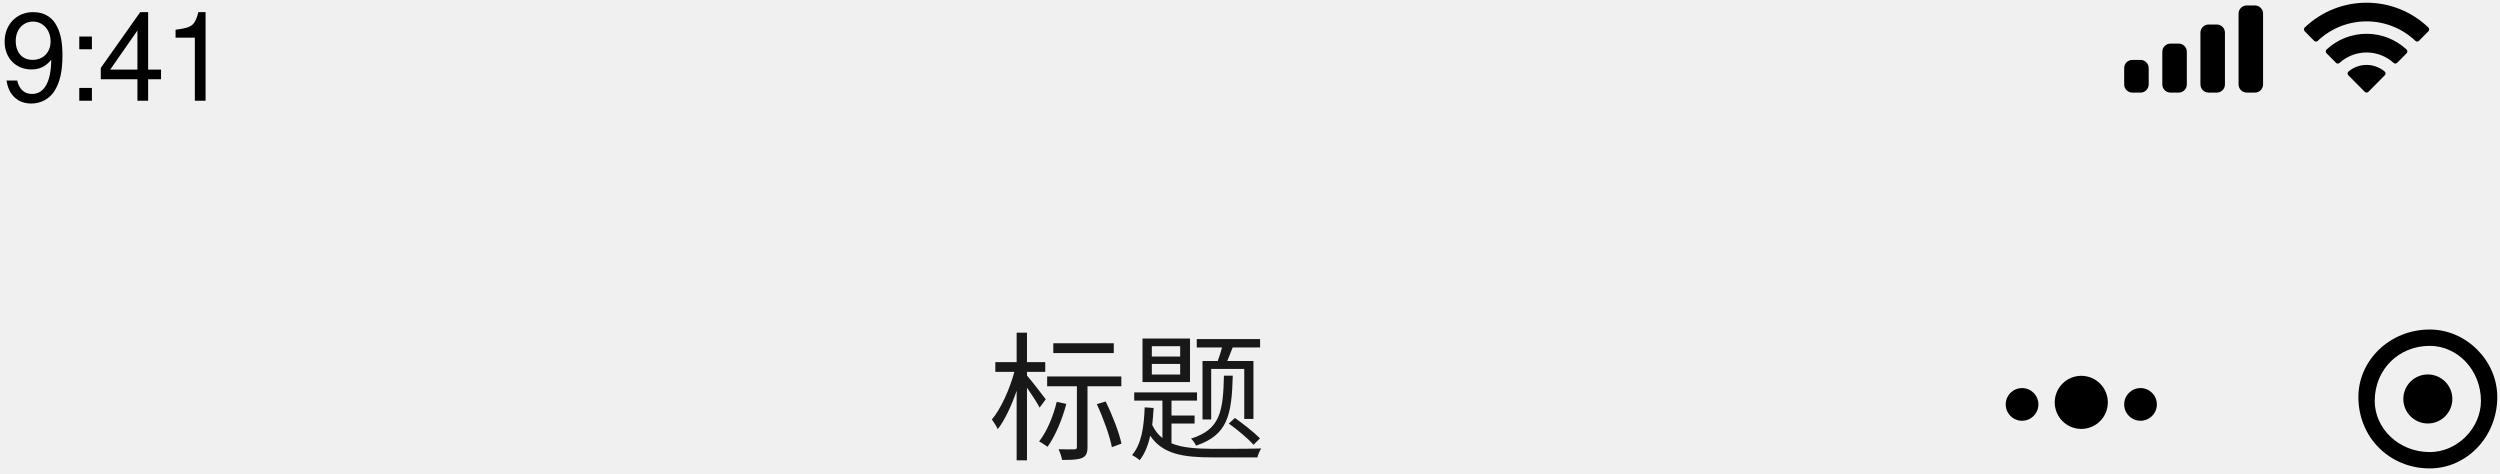
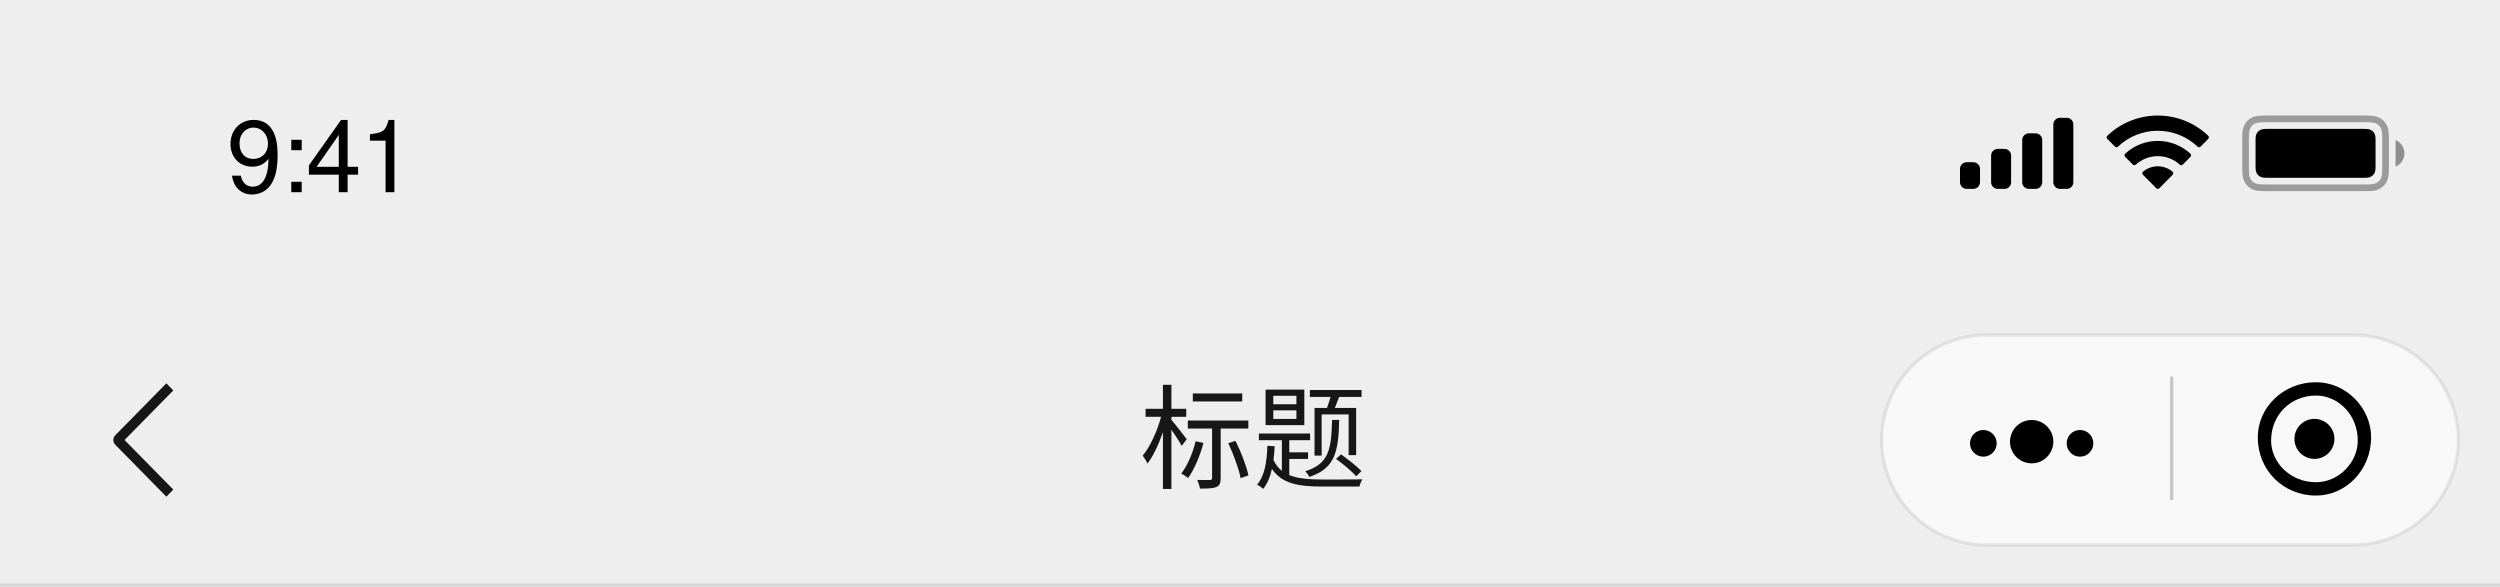
- <svg xmlns="http://www.w3.org/2000/svg" width="306px" height="58px" viewBox="0 0 306 58" version="1.1">
-   <defs />
-   <g id="Symbols" stroke="none" stroke-width="1" fill="none" fill-rule="evenodd">
-     <g id="Group" transform="translate(-50, -17)">
-       <g id="1.iOS/5.Overrides/1.Bars/Navigation-Bar/Background/Grey-&amp;-Blur" />
-       <g id="1.iOS/5.Overrides/1.Bars/Navigation-Bar/Default/Right/Miniprogram-Button" transform="translate(275, 44)" fill="#000000">
-         <g id="Wechatsystem-default-@3x-Copy-9" transform="translate(7, 6)">
-           <g id="Group-2" transform="translate(56.66667, 7.333333)">
-             <path d="M8.743,17 C3.806,17 -2.84217094e-13,13.194 -2.84217094e-13,8.257 C-2.84217094e-13,3.806 3.806,0 8.743,0 C13.194,0 17,3.806 17,8.257 C17,13.194 13.194,17 8.743,17 Z M8.741,15 C12.09,15 15,12.09 15,8.741 C15,4.91 12.09,2 8.741,2 C4.91,2 2,4.91 2,8.741 C2,12.09 4.91,15 8.741,15 Z M11.5,8.5 C11.5,10.157 10.157,11.5 8.5,11.5 C6.843,11.5 5.5,10.157 5.5,8.5 C5.5,6.843 6.843,5.5 8.5,5.5 C10.157,5.5 11.5,6.843 11.5,8.5 Z" id="Combined-Shape" />
+ <svg xmlns="http://www.w3.org/2000/svg" width="750px" height="176px" viewBox="0 0 750 176" version="1.1">
+   <g id="页面-1" stroke="none" stroke-width="1" fill="none" fill-rule="evenodd">
+     <g id="1.iOS/1.Bars/2.Navigation-Bar/*X---Default">
+       <g id="1.iOS/5.Overrides/1.Bars/Navigation-Bar/Background/Grey-&amp;-Blur" fill="#EDEDED" fill-opacity="0.9" fill-rule="evenodd">
+         <rect id="Background" x="0" y="0" width="750" height="176" />
+       </g>
+       <g id="1.iOS/2.Table/Line/Closure" transform="translate(0, 174)" fill="#000000" fill-opacity="0.1" fill-rule="evenodd">
+         <rect id="Rectangle-17" x="0" y="1" width="750" height="1" />
+       </g>
+       <g id="1.iOS/5.Overrides/1.Bars/Navigation-Bar/Default/Right/Miniprogram-Button" transform="translate(550, 88)" fill-rule="evenodd" stroke-width="1">
+         <g id="Wechatsystem-default-@3x-Copy-9" transform="translate(14, 12)">
+           <rect id="Rectangle-2" stroke-opacity="0.201" stroke="#979797" fill-opacity="0.597" fill="#FFFFFF" x="0.5" y="0.5" width="173" height="63" rx="31.5" />
+           <g id="Group-2" transform="translate(113.3333, 14.66667)" fill="#000000">
+             <path d="M17.486,0 C26.389,0 34,7.611 34,16.514 C34,26.389 26.389,34 17.486,34 C7.611,34 -5.68434189e-13,26.389 -5.68434189e-13,16.514 C-5.68434189e-13,7.611 7.611,0 17.486,0 Z M17.481,4 C9.82,4 4,9.82 4,17.481 C4,24.18 9.82,30 17.481,30 C24.18,30 30,24.18 30,17.481 C30,9.82 24.18,4 17.481,4 Z M17,11 C20.313,11 23,13.686 23,17 C23,20.313 20.313,23 17,23 C13.687,23 11,20.313 11,17 C11,13.686 13.687,11 17,11 Z" id="Combined-Shape" />
          </g>
-           <path d="M17.5,16.5 C17.5,17.604 16.604,18.5 15.5,18.5 C14.396,18.5 13.5,17.604 13.5,16.5 C13.5,15.395 14.396,14.5 15.5,14.5 C16.604,14.5 17.5,15.395 17.5,16.5 Z M32,16.5 C32,17.604 31.104,18.5 30,18.5 C28.896,18.5 28,17.604 28,16.5 C28,15.395 28.896,14.5 30,14.5 C31.104,14.5 32,15.395 32,16.5 Z M22.75,19.5 C20.955,19.5 19.5,18.045 19.5,16.25 C19.5,14.455 20.955,13 22.75,13 C24.545,13 26,14.455 26,16.25 C26,18.045 24.545,19.5 22.75,19.5 Z" id="Fill-43" />
+           <rect id="Rectangle-3" fill-opacity="0.199" fill="#000000" x="87" y="13" width="1" height="37" />
+           <path d="M45.5,26 C49.09,26 52,28.91 52,32.5 C52,36.09 49.09,39 45.5,39 C41.91,39 39,36.09 39,32.5 C39,28.91 41.91,26 45.5,26 Z M31,29 C33.209,29 35,30.79 35,33 C35,35.209 33.209,37 31,37 C28.791,37 27,35.209 27,33 C27,30.79 28.791,29 31,29 Z M60,29 C62.209,29 64,30.79 64,33 C64,35.209 62.209,37 60,37 C57.791,37 56,35.209 56,33 C56,30.79 57.791,29 60,29 Z" id="Fill-43" fill="#000000" />
        </g>
      </g>
-       <g id="1.iOS/5.Overrides/1.Bars/Navigation-Bar/Default/Title/Default" transform="translate(128, 44)" fill="#000000" font-family="PingFangSC-Regular, PingFang SC" font-size="17" font-weight="normal" opacity="0.9">
+       <g id="1.iOS/5.Overrides/1.Bars/Navigation-Bar/Default/Title/Default" transform="translate(256, 88)" fill="#000000" font-family="PingFangSC-Regular, PingFang SC" font-size="34" font-weight="normal" opacity="0.9">
        <text id="--↳-标题">
-           <tspan x="43" y="28">标题</tspan>
+           <tspan x="86" y="56">标题</tspan>
        </text>
      </g>
-       <g id="1.iOS/5.Overrides/1.Bars/Navigation-Bar/Default/Left/Back" transform="translate(0, 44)">
-         <g id="3.Icons/Outlined/back" transform="translate(16, 10)">
-           <g id="Icons/Tint-Color/Black" transform="translate(1, 3)" />
+       <g id="1.iOS/5.Overrides/1.Bars/Navigation-Bar/Default/Left/Back" transform="translate(0, 88)" fill="#000000" fill-opacity="0.9" fill-rule="evenodd" stroke-width="1">
+         <g id="3.Icons/Outlined/back" transform="translate(32, 20)">
+           <g id="Icons/Tint-Color/Black" transform="translate(2, 7)">
+             <path d="M18,31.875 L15.909,34 L0.579,18.42 C-0.193,17.636 -0.193,16.365 0.579,15.58 L15.909,-7.10542736e-14 L18,2.125 L3.363,17 L18,31.875 Z" id="图标颜色" />
+           </g>
        </g>
      </g>
-       <g id="Battery" transform="translate(336, 17)" />
-       <path d="M339.667,19.615 C341.892,19.615 344.031,20.469 345.644,22.001 C345.765,22.119 345.959,22.118 346.079,21.998 L347.239,20.827 C347.3,20.766 347.334,20.684 347.333,20.598 C347.333,20.512 347.298,20.43 347.237,20.37 C343.005,16.318 336.329,16.318 332.097,20.37 C332.035,20.43 332.001,20.512 332,20.598 C331.999,20.684 332.033,20.766 332.094,20.827 L333.255,21.998 C333.374,22.118 333.568,22.119 333.69,22.001 C335.302,20.469 337.442,19.615 339.667,19.615 Z M339.667,23.423 C340.889,23.423 342.068,23.877 342.974,24.696 C343.097,24.813 343.29,24.81 343.409,24.691 L344.569,23.52 C344.63,23.459 344.663,23.376 344.663,23.289 C344.662,23.203 344.626,23.12 344.564,23.06 C341.805,20.496 337.532,20.496 334.773,23.06 C334.71,23.12 334.675,23.203 334.674,23.289 C334.673,23.376 334.707,23.459 334.768,23.52 L335.927,24.691 C336.047,24.81 336.24,24.813 336.362,24.696 C337.268,23.877 338.446,23.423 339.667,23.423 Z M341.895,26.216 C341.957,26.155 341.991,26.071 341.989,25.985 C341.988,25.898 341.95,25.816 341.886,25.757 C340.605,24.675 338.729,24.675 337.449,25.757 C337.384,25.816 337.347,25.898 337.345,25.984 C337.343,26.071 337.377,26.155 337.439,26.216 L339.445,28.238 C339.503,28.297 339.583,28.331 339.667,28.331 C339.751,28.331 339.831,28.297 339.89,28.238 L341.895,26.216 Z" id="Wifi" fill="#000000" fill-rule="nonzero" />
-       <path d="M311,24.333 L312,24.333 C312.552,24.333 313,24.781 313,25.333 L313,27.333 C313,27.886 312.552,28.333 312,28.333 L311,28.333 C310.448,28.333 310,27.886 310,27.333 L310,25.333 C310,24.781 310.448,24.333 311,24.333 Z M315.667,22.333 L316.667,22.333 C317.219,22.333 317.667,22.781 317.667,23.333 L317.667,27.333 C317.667,27.886 317.219,28.333 316.667,28.333 L315.667,28.333 C315.114,28.333 314.667,27.886 314.667,27.333 L314.667,23.333 C314.667,22.781 315.114,22.333 315.667,22.333 Z M320.333,20 L321.333,20 C321.886,20 322.333,20.448 322.333,21 L322.333,27.333 C322.333,27.886 321.886,28.333 321.333,28.333 L320.333,28.333 C319.781,28.333 319.333,27.886 319.333,27.333 L319.333,21 C319.333,20.448 319.781,20 320.333,20 Z M325,17.667 L326,17.667 C326.552,17.667 327,18.114 327,18.667 L327,27.333 C327,27.886 326.552,28.333 326,28.333 L325,28.333 C324.448,28.333 324,27.886 324,27.333 L324,18.667 C324,18.114 324.448,17.667 325,17.667 Z" id="Cellular-Connection" fill="#000000" fill-rule="nonzero" />
-       <g id="Time-Style" transform="translate(37, 14)" fill="#000000" font-family="Helvetica" font-size="15" font-weight="normal" letter-spacing="-0.3">
-         <text id="Time">
-           <tspan x="13.003" y="15.33">9:41</tspan>
-         </text>
+       <g id="1.iOS/1.Bars/1.Status-Bar/X---Light-Status-Bar">
+         <g id="Battery" stroke-width="1" fill-rule="evenodd" transform="translate(672, 34)">
+           <path d="M37.83,1.667 L7.504,1.667 C5.409,1.667 4.636,1.849 3.867,2.261 C3.174,2.631 2.631,3.174 2.261,3.867 C1.849,4.636 1.667,5.41 1.667,7.504 L1.667,16.496 C1.667,18.59 1.849,19.364 2.261,20.133 C2.631,20.826 3.174,21.369 3.867,21.739 C4.636,22.151 5.409,22.333 7.504,22.333 L37.83,22.333 C39.924,22.333 40.697,22.151 41.467,21.739 C42.159,21.369 42.702,20.826 43.072,20.133 C43.484,19.364 43.667,18.59 43.667,16.496 L43.667,7.504 C43.667,5.41 43.484,4.636 43.072,3.867 C42.702,3.174 42.159,2.631 41.467,2.261 C40.697,1.849 39.924,1.667 37.83,1.667 Z" id="Border" stroke="#000000" stroke-width="2" opacity="0.35" />
+           <path d="M46.667,8 L46.667,16 C48.276,15.322 49.323,13.746 49.323,12 C49.323,10.254 48.276,8.678 46.667,8" id="Cap" fill="#000000" fill-rule="nonzero" opacity="0.4" />
+           <path d="M8.085,4.667 L37.248,4.667 C38.437,4.667 38.868,4.79 39.302,5.023 C39.737,5.255 40.078,5.596 40.31,6.031 C40.543,6.465 40.667,6.896 40.667,8.085 L40.667,15.915 C40.667,17.104 40.543,17.535 40.31,17.969 C40.078,18.404 39.737,18.745 39.302,18.977 C38.868,19.21 38.437,19.333 37.248,19.333 L8.085,19.333 C6.896,19.333 6.465,19.21 6.031,18.977 C5.596,18.745 5.255,18.404 5.023,17.969 C4.79,17.535 4.667,17.104 4.667,15.915 L4.667,8.085 C4.667,6.896 4.79,6.465 5.023,6.031 C5.255,5.596 5.596,5.255 6.031,5.023 C6.465,4.79 6.896,4.667 8.085,4.667 Z" id="Capacity" fill="#000000" fill-rule="nonzero" />
+         </g>
+         <path d="M647.334,39.23 C651.784,39.23 656.063,40.939 659.288,44.002 C659.53,44.238 659.919,44.235 660.158,43.995 L662.479,41.655 C662.6,41.533 662.668,41.368 662.667,41.196 C662.666,41.024 662.596,40.86 662.474,40.74 C654.01,32.635 640.657,32.635 632.193,40.74 C632.071,40.86 632.001,41.024 632,41.196 C631.999,41.368 632.066,41.533 632.187,41.655 L634.509,43.995 C634.748,44.236 635.137,44.239 635.379,44.002 C638.604,40.939 642.884,39.23 647.334,39.23 L647.334,39.23 Z M647.334,46.845 C649.779,46.845 652.136,47.753 653.948,49.393 C654.194,49.625 654.58,49.62 654.819,49.381 L657.137,47.041 C657.259,46.918 657.327,46.751 657.325,46.578 C657.323,46.405 657.252,46.24 657.128,46.12 C651.609,40.991 643.064,40.991 637.545,46.12 C637.421,46.24 637.349,46.405 637.348,46.578 C637.346,46.752 637.414,46.918 637.537,47.041 L639.854,49.381 C640.093,49.62 640.479,49.625 640.725,49.393 C642.535,47.754 644.891,46.846 647.334,46.845 L647.334,46.845 Z M651.79,52.432 C651.914,52.31 651.982,52.143 651.979,51.969 C651.975,51.796 651.9,51.631 651.771,51.515 C649.21,49.35 645.458,49.35 642.897,51.515 C642.768,51.631 642.693,51.795 642.689,51.969 C642.686,52.143 642.754,52.31 642.878,52.432 L646.889,56.476 C647.007,56.594 647.167,56.661 647.334,56.661 C647.501,56.661 647.662,56.594 647.779,56.476 L651.79,52.432 Z" id="Wifi" fill="#000000" fill-rule="nonzero" />
+         <path d="M590,48.667 L592,48.667 C593.105,48.667 594,49.562 594,50.667 L594,54.667 C594,55.771 593.105,56.667 592,56.667 L590,56.667 C588.895,56.667 588,55.771 588,54.667 L588,50.667 C588,49.562 588.895,48.667 590,48.667 L590,48.667 Z M599.333,44.667 L601.333,44.667 C602.438,44.667 603.333,45.562 603.333,46.667 L603.333,54.667 C603.333,55.771 602.438,56.667 601.333,56.667 L599.333,56.667 C598.229,56.667 597.333,55.771 597.333,54.667 L597.333,46.667 C597.333,45.562 598.229,44.667 599.333,44.667 Z M608.667,40 L610.667,40 C611.771,40 612.667,40.895 612.667,42 L612.667,54.667 C612.667,55.771 611.771,56.667 610.667,56.667 L608.667,56.667 C607.562,56.667 606.667,55.771 606.667,54.667 L606.667,42 C606.667,40.895 607.562,40 608.667,40 Z M618,35.333 L620,35.333 C621.105,35.333 622,36.229 622,37.333 L622,54.667 C622,55.771 621.105,56.667 620,56.667 L618,56.667 C616.895,56.667 616,55.771 616,54.667 L616,37.333 C616,36.229 616.895,35.333 618,35.333 L618,35.333 Z" id="Cellular-Connection" fill="#000000" fill-rule="nonzero" />
+         <g id="Time-Style" stroke-width="1" fill-rule="evenodd" transform="translate(42, 28)" fill="#000000" font-family="Helvetica" font-size="30" font-weight="normal" letter-spacing="-0.6">
+           <text id="Time">
+             <tspan x="26.006" y="29.66">9:41</tspan>
+           </text>
+         </g>
      </g>
    </g>
  </g>
</svg>
